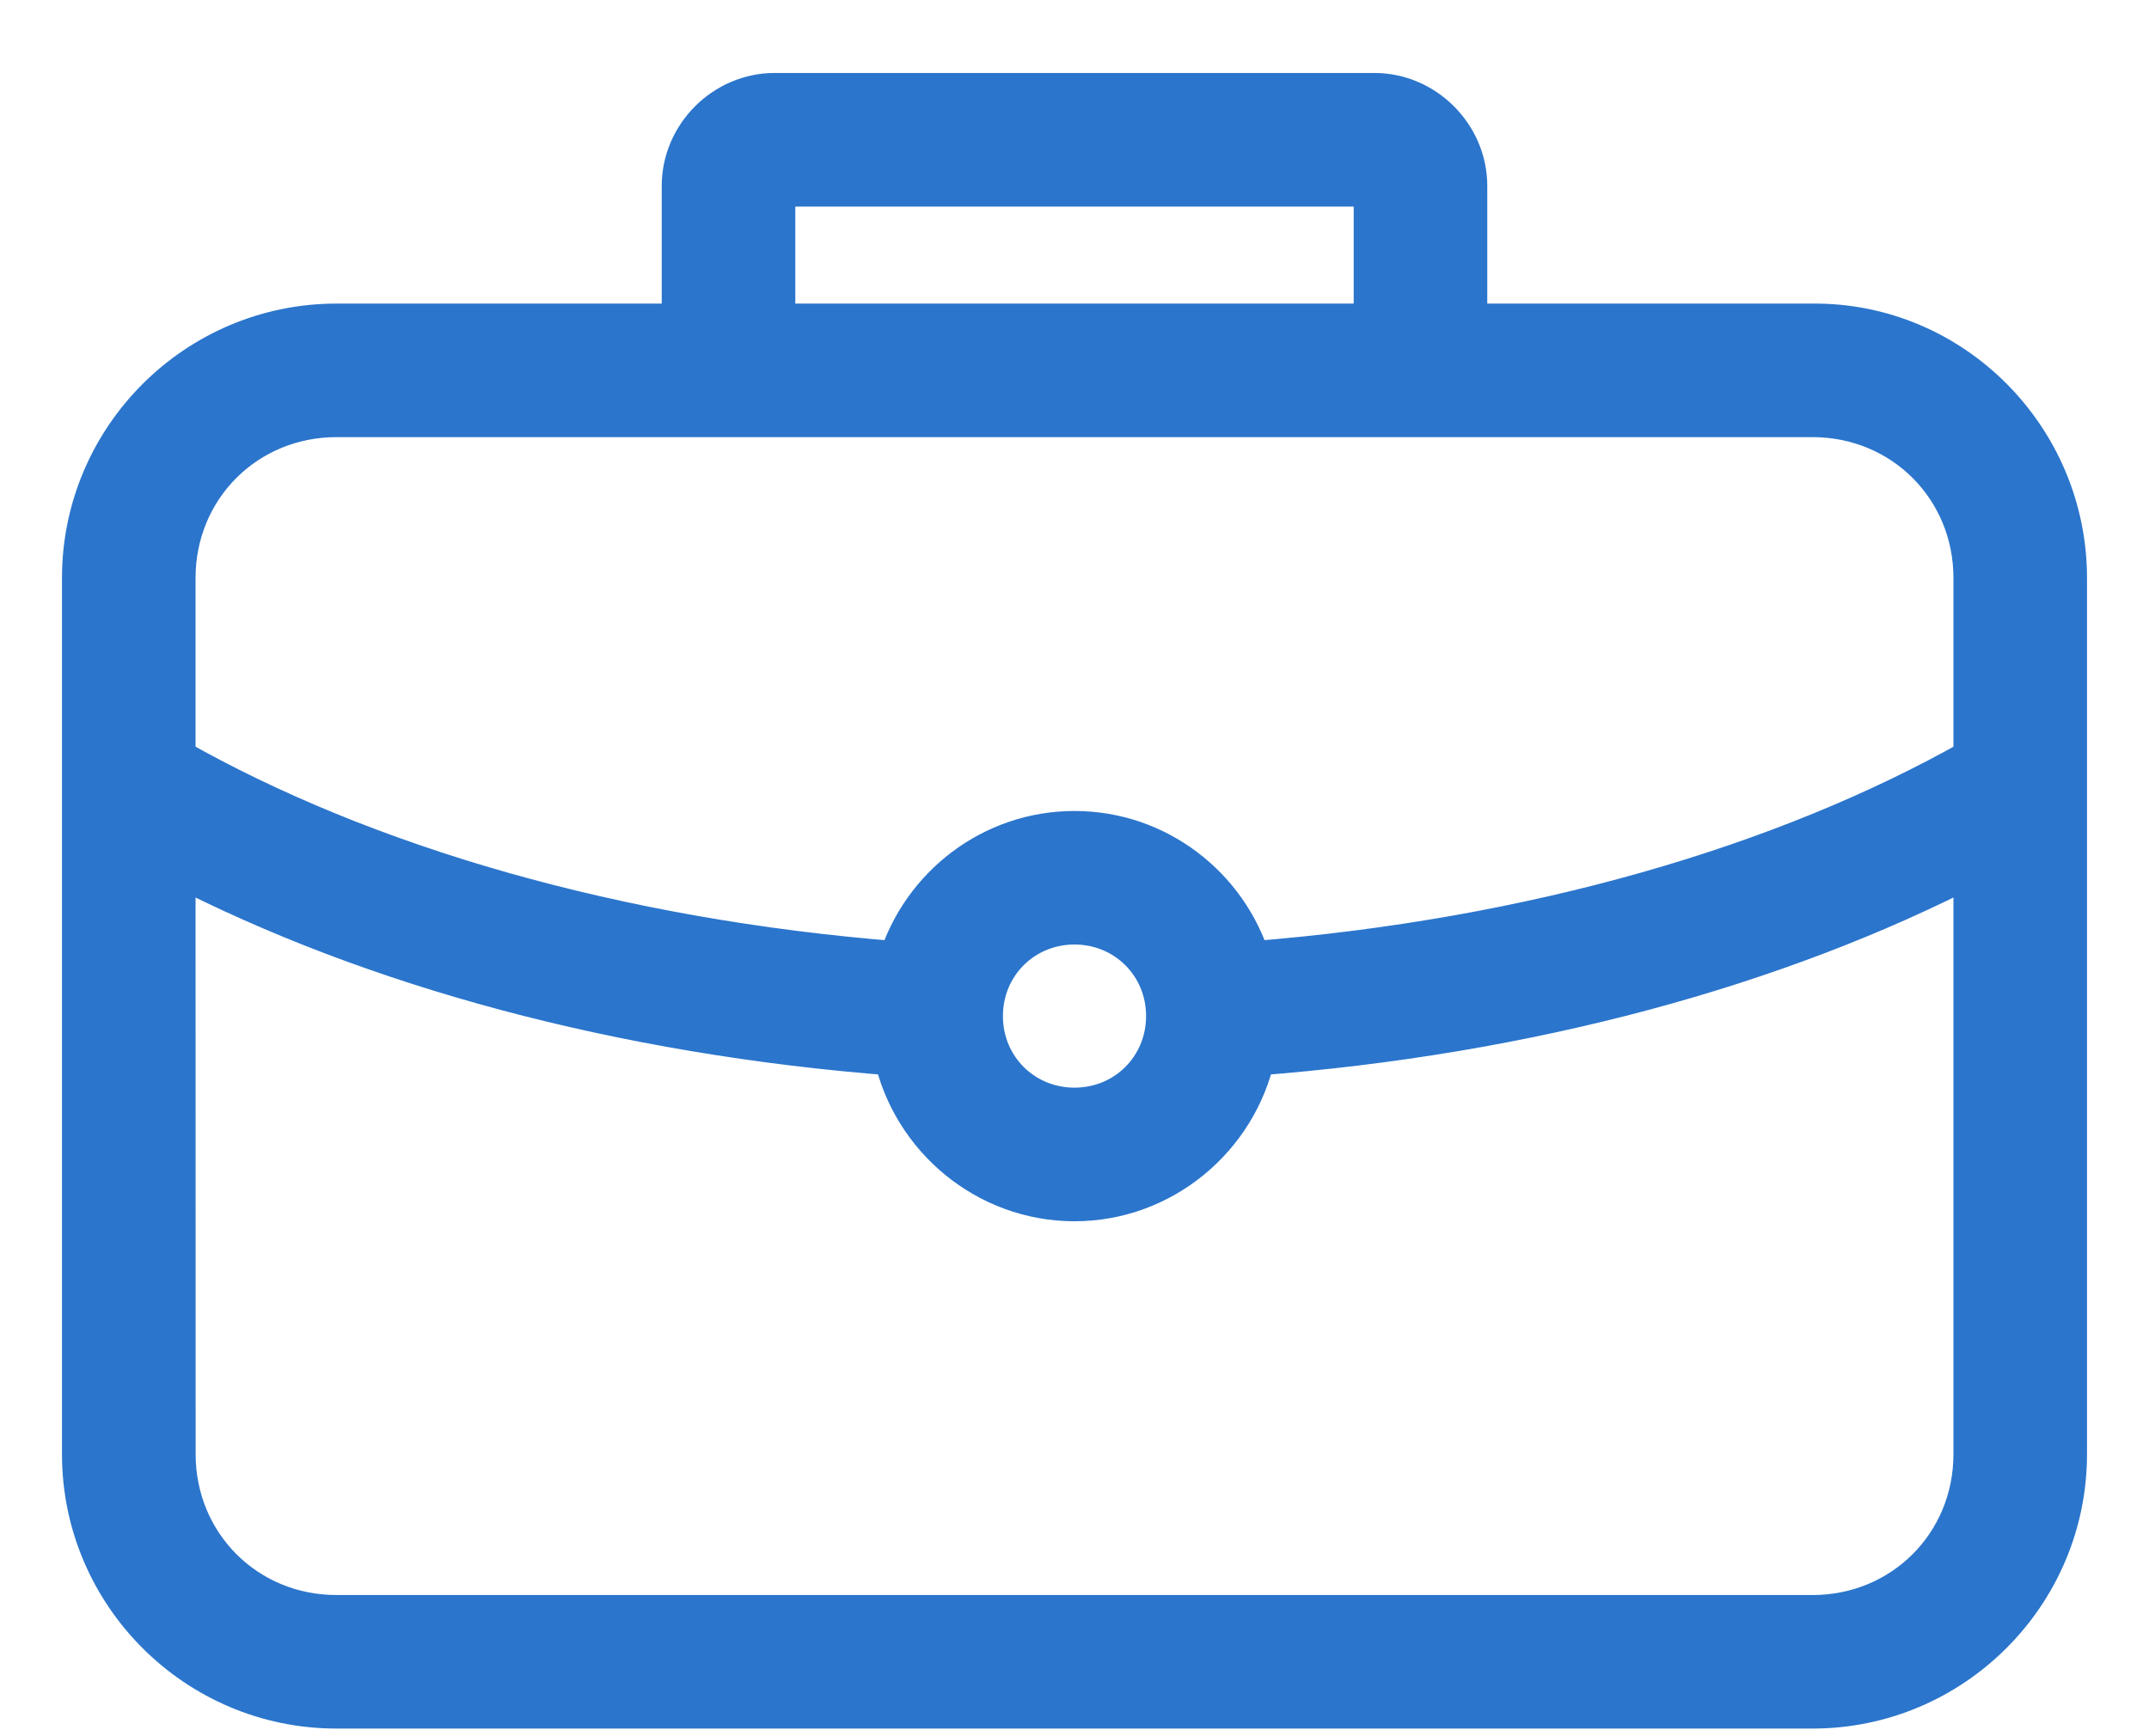
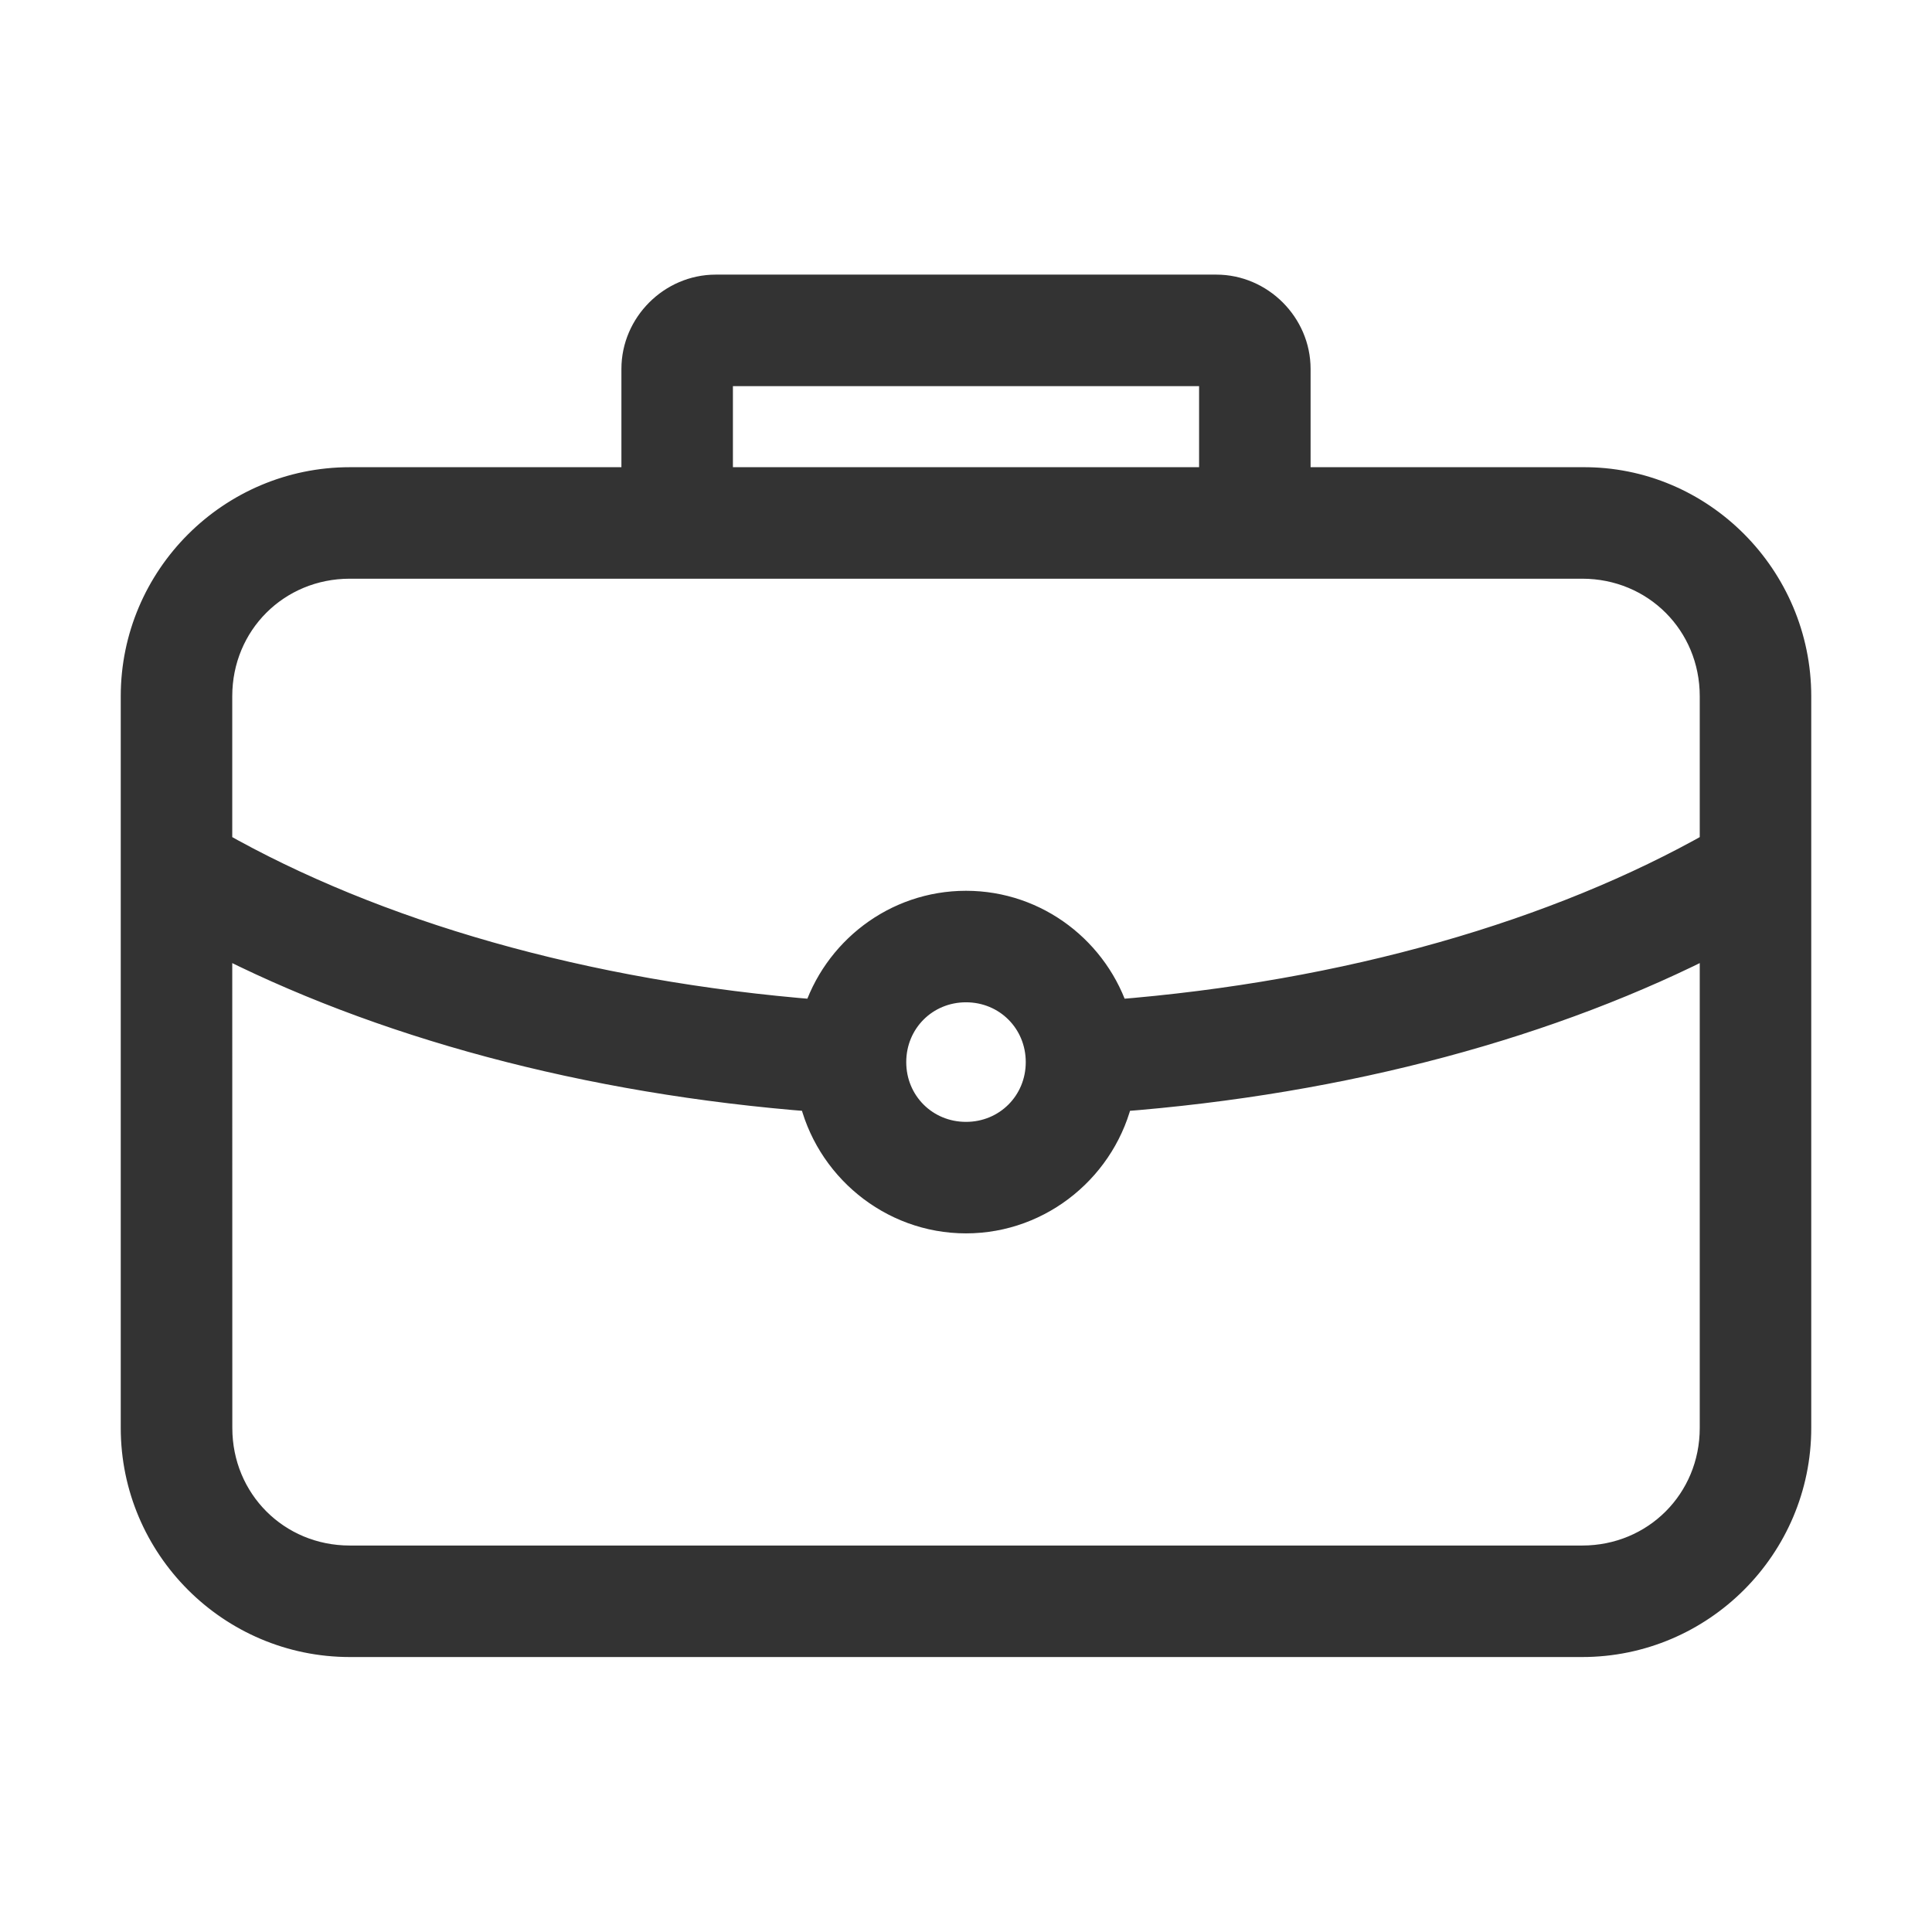
- <svg xmlns="http://www.w3.org/2000/svg" width="26" height="21" viewBox="0 0 26 21" fill="none">
-   <path d="M9.372 1.133C8.764 1.133 8.256 1.641 8.256 2.25V3.924H4.07C2.379 3.924 1 5.303 1 6.994V17.598C1 19.289 2.379 20.668 4.07 20.668H21.93C23.621 20.668 25 19.289 25 17.598V6.994C25 5.303 23.621 3.909 21.93 3.924H17.744V2.25C17.744 1.641 17.236 1.133 16.628 1.133H9.372ZM9.372 2.25H16.628V3.924H9.372V2.25ZM4.07 5.04H21.93C23.023 5.04 23.884 5.901 23.884 6.994V9.183C21.597 10.48 18.545 11.374 15.128 11.642C14.847 10.731 14 10.064 13 10.064C12 10.064 11.153 10.731 10.872 11.642C7.45 11.374 4.405 10.482 2.116 9.183V6.994C2.116 5.901 2.977 5.04 4.07 5.04ZM2.116 10.456C4.505 11.692 7.507 12.513 10.82 12.767C11.039 13.768 11.936 14.529 13 14.529C14.064 14.529 14.961 13.768 15.18 12.767C18.495 12.514 21.494 11.693 23.884 10.456V17.598C23.884 18.691 23.023 19.552 21.93 19.552H4.07C2.978 19.552 2.117 18.691 2.117 17.598L2.116 10.456ZM13 11.18C13.624 11.18 14.116 11.672 14.116 12.296C14.116 12.92 13.624 13.412 13 13.412C12.376 13.412 11.884 12.92 11.884 12.296C11.884 11.672 12.376 11.18 13 11.18Z" fill="#2B75CC" stroke="#2B75CC" stroke-width="0.5" />
+ <svg xmlns="http://www.w3.org/2000/svg" width="28" height="28" viewBox="0 0 28 28" fill="none">
+   <path d="M10.372 4.23C9.764 4.23 9.256 4.738 9.256 5.346V7.021H5.07C3.379 7.021 2 8.4 2 10.09V20.695C2 22.386 3.379 23.765 5.07 23.765H22.93C24.621 23.765 26 22.386 26 20.695V10.09C26 8.4 24.621 7.005 22.93 7.021H18.744V5.346C18.744 4.738 18.236 4.23 17.628 4.23H10.372ZM10.372 5.346H17.628V7.021H10.372V5.346ZM5.07 8.137H22.93C24.023 8.137 24.884 8.998 24.884 10.09V12.279C22.597 13.577 19.545 14.471 16.128 14.739C15.847 13.827 15 13.16 14 13.16C13 13.16 12.153 13.827 11.872 14.739C8.45 14.47 5.405 13.579 3.116 12.279V10.09C3.116 8.998 3.977 8.137 5.07 8.137ZM3.116 13.553C5.505 14.789 8.507 15.61 11.82 15.864C12.039 16.864 12.936 17.625 14 17.625C15.064 17.625 15.961 16.864 16.18 15.864C19.495 15.611 22.494 14.79 24.884 13.553V20.695C24.884 21.787 24.023 22.649 22.93 22.649H5.07C3.978 22.649 3.117 21.787 3.117 20.695L3.116 13.553ZM14 14.276C14.624 14.276 15.116 14.769 15.116 15.393C15.116 16.016 14.624 16.509 14 16.509C13.376 16.509 12.884 16.016 12.884 15.393C12.884 14.769 13.376 14.276 14 14.276Z" fill="#333333" stroke="#333333" stroke-width="0.5" />
</svg>
